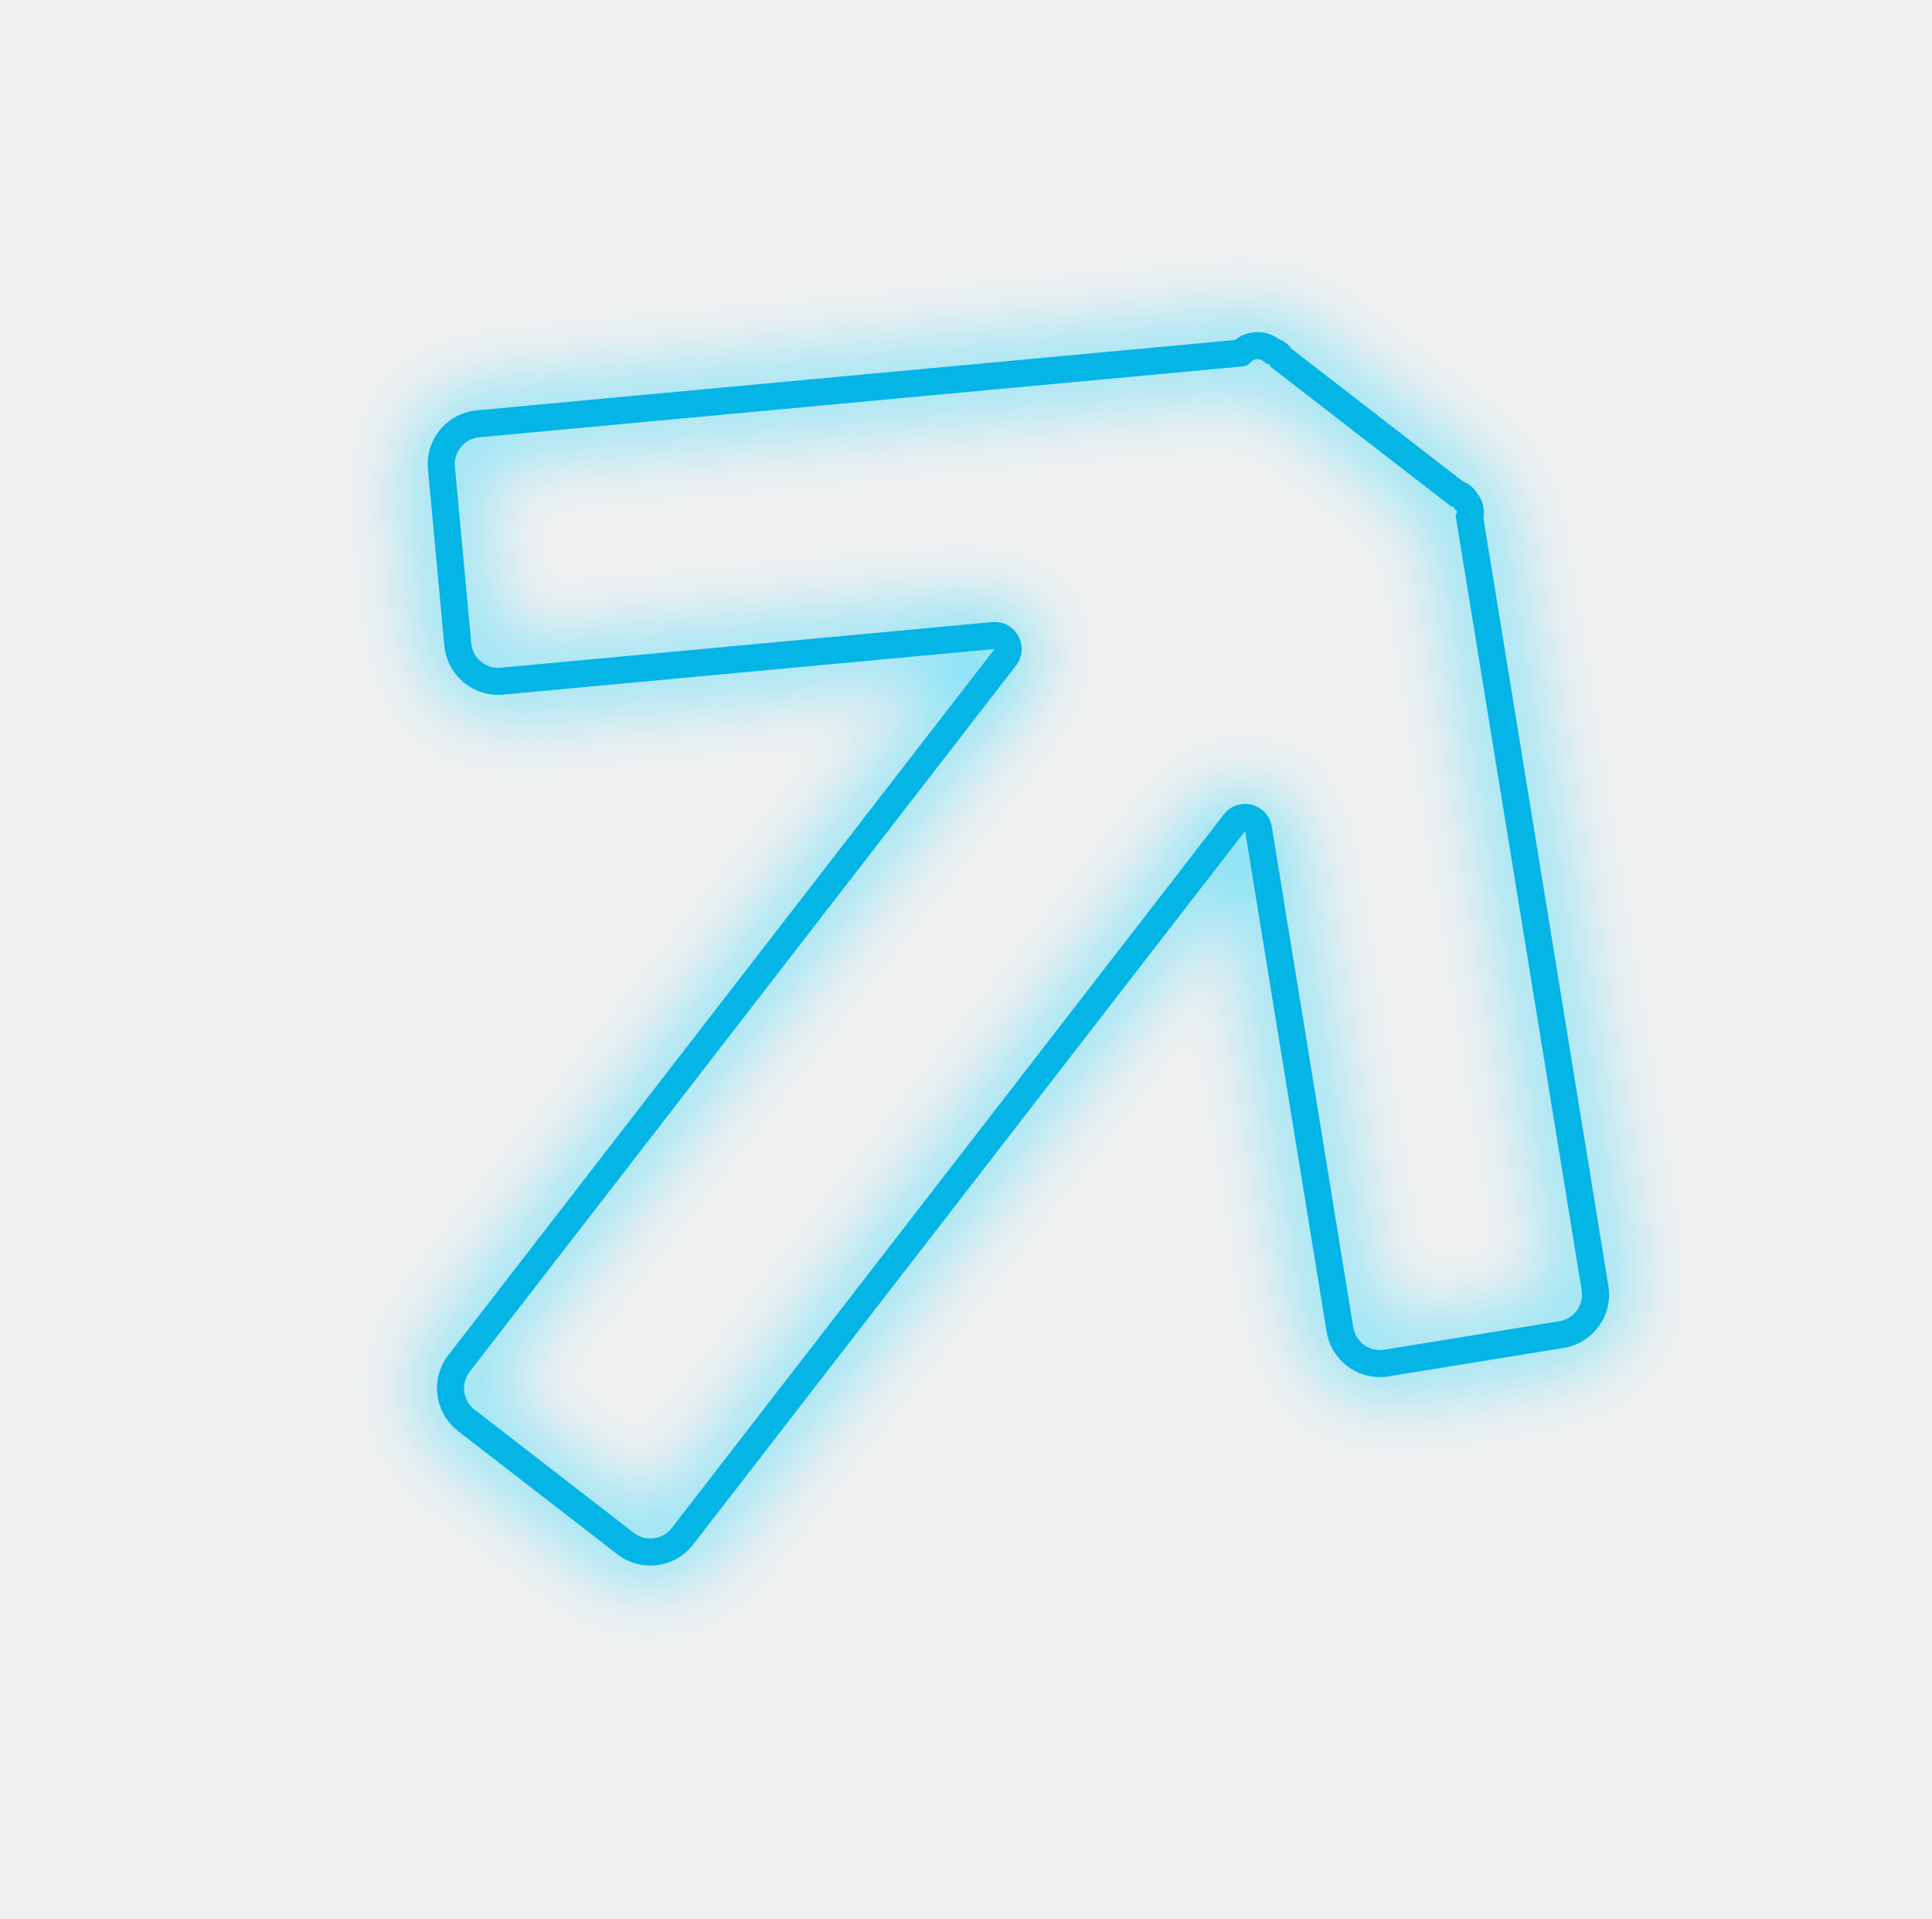
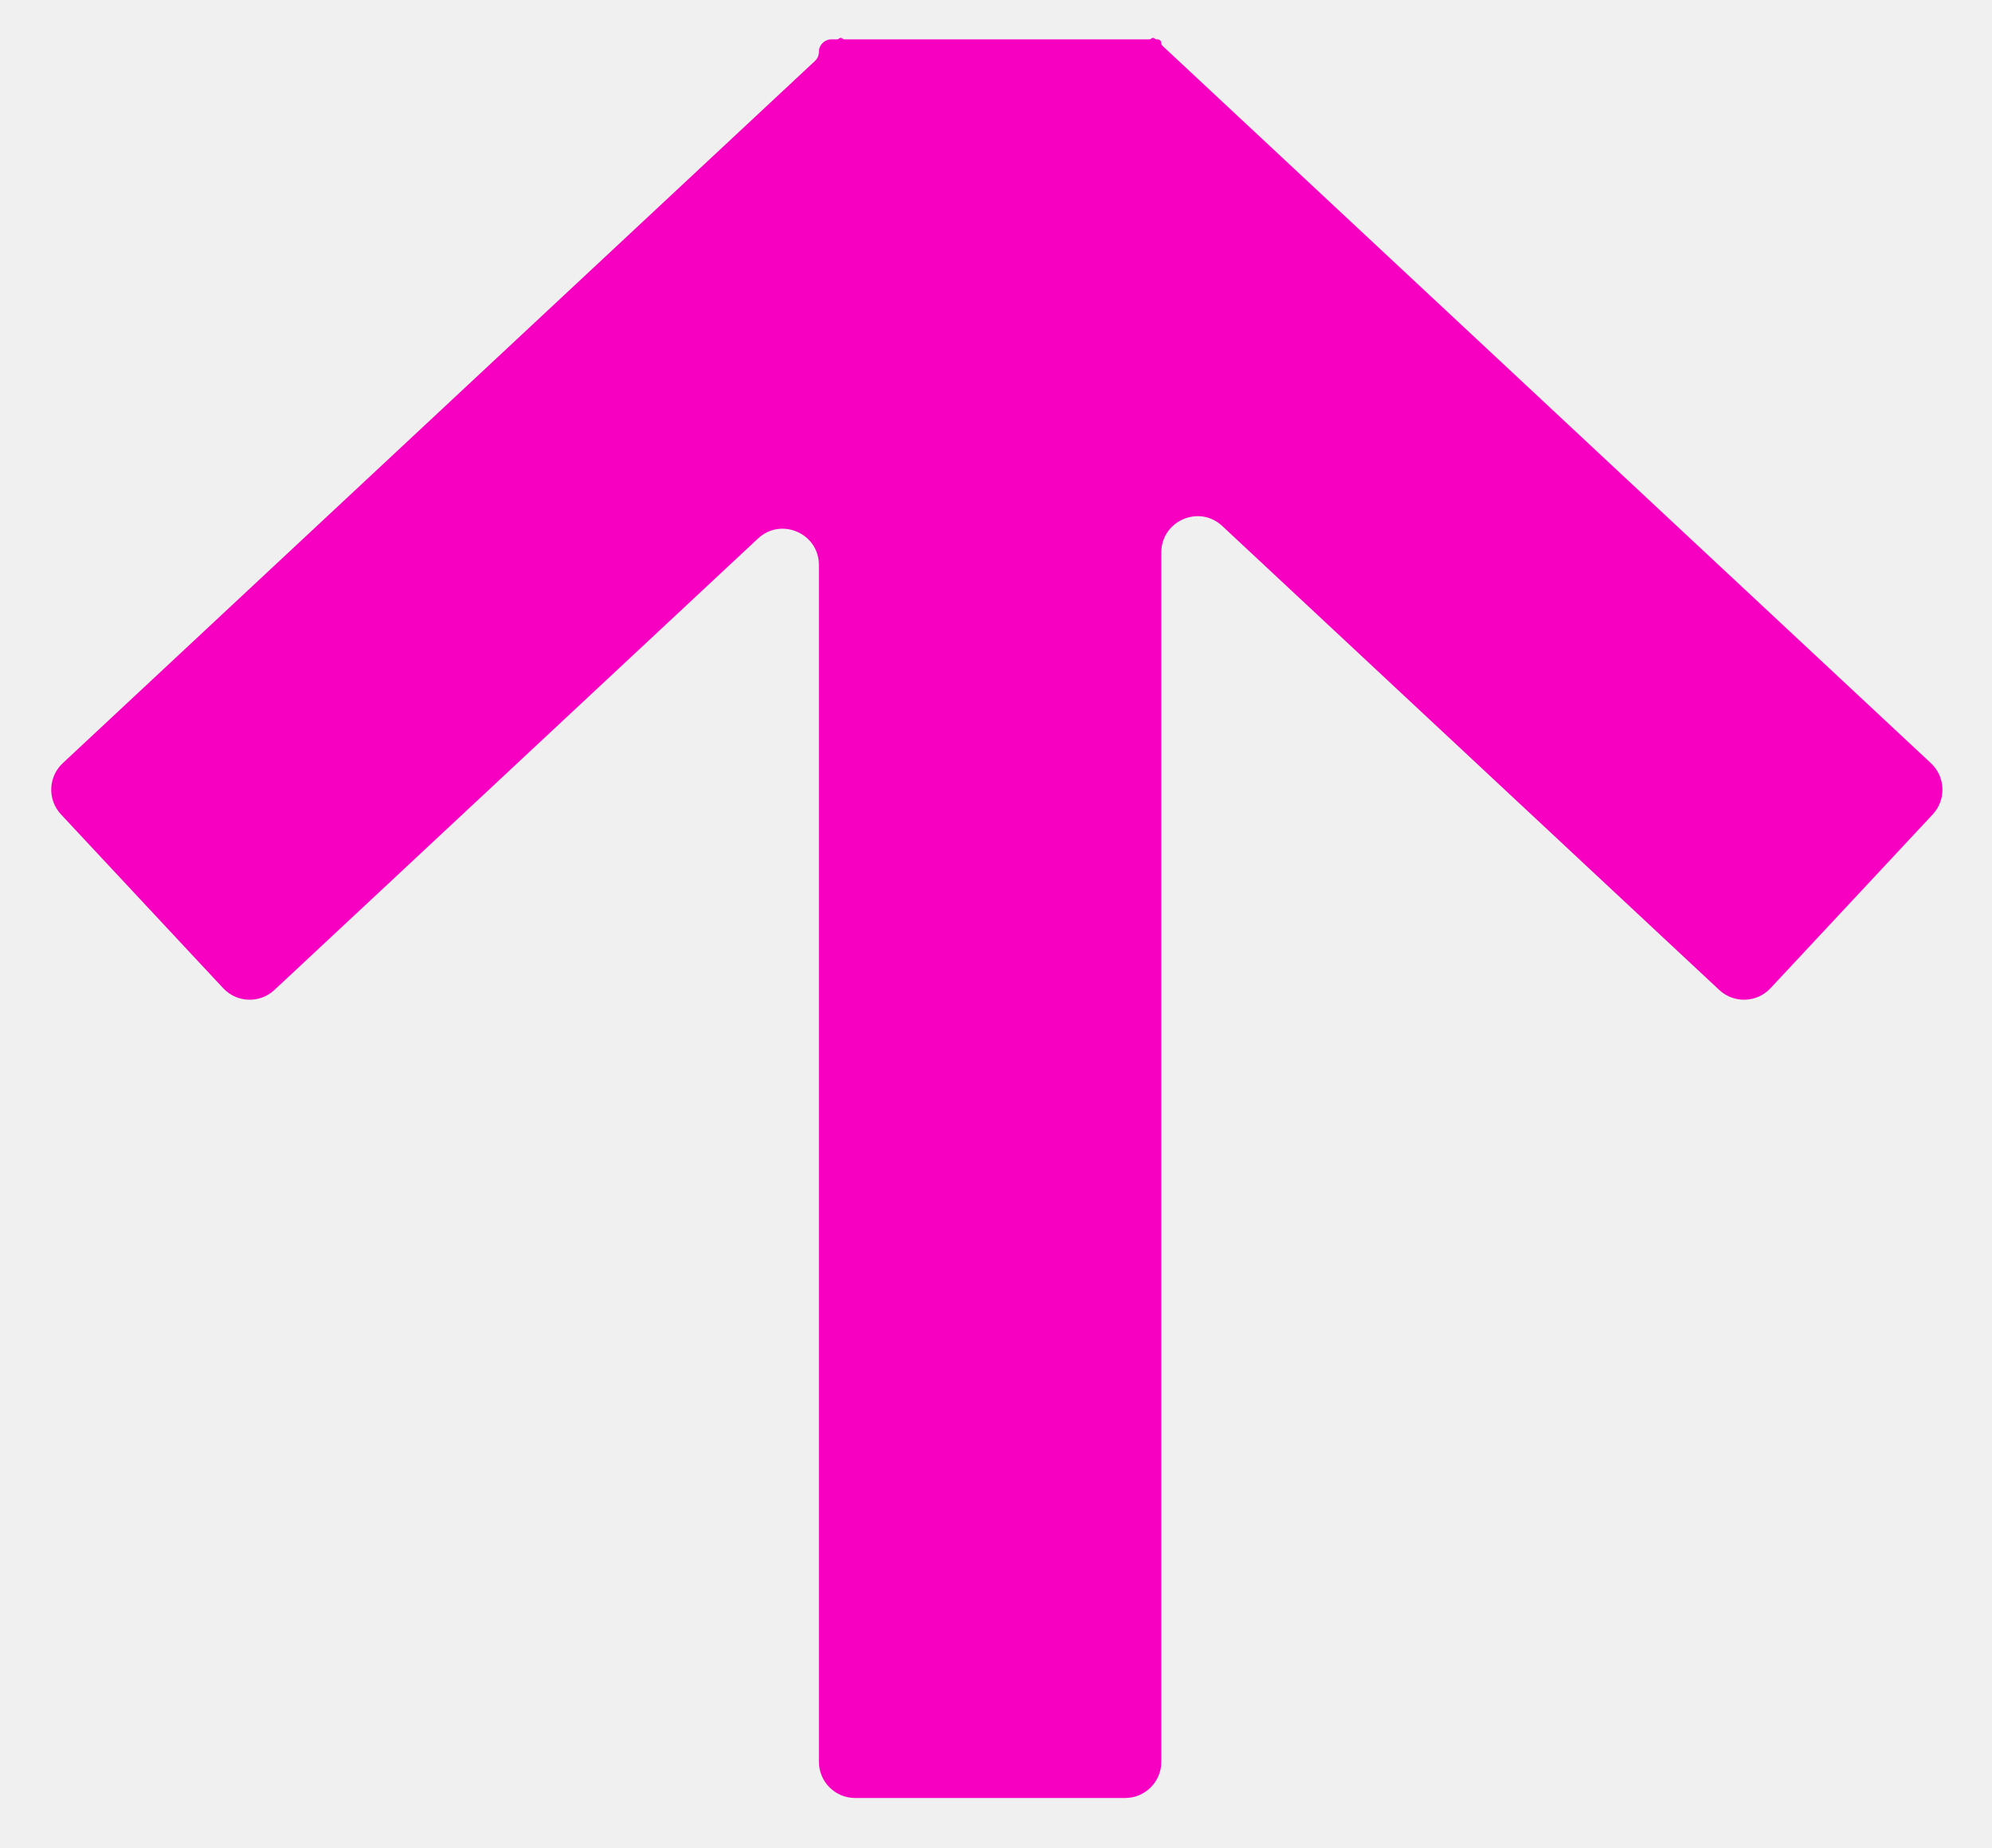
- <svg xmlns="http://www.w3.org/2000/svg" width="143" height="142" viewBox="0 0 143 142" fill="none">
-   <g filter="url(#filter0_d_258_3)">
-     <mask id="path-1-outside-1_258_3" maskUnits="userSpaceOnUse" x="-3.292" y="-2.51" width="148.626" height="147.373" fill="black">
-       <rect fill="white" x="-3.292" y="-2.51" width="148.626" height="147.373" />
-       <path fill-rule="evenodd" clip-rule="evenodd" d="M92.536 26.848C92.419 26.999 92.245 27.095 92.055 27.112L35.476 32.362C34.376 32.464 33.567 33.438 33.669 34.538L34.882 47.611C34.984 48.711 35.959 49.52 37.059 49.418L73.432 46.043C75.173 45.881 76.269 47.875 75.199 49.258L34.765 101.522C34.089 102.395 34.249 103.651 35.123 104.327L46.914 113.45C47.788 114.126 49.044 113.965 49.72 113.092L90.578 60.281C91.648 58.897 93.852 59.457 94.133 61.183L100.165 98.24C100.342 99.331 101.37 100.071 102.46 99.893L115.419 97.784C116.509 97.607 117.249 96.579 117.071 95.489L107.746 38.196C107.737 38.139 107.752 38.081 107.787 38.036V38.036C107.856 37.946 107.84 37.817 107.75 37.747L107.708 37.715C107.679 37.692 107.659 37.659 107.653 37.622L107.651 37.608C107.639 37.535 107.57 37.485 107.497 37.497V37.497C107.46 37.503 107.422 37.494 107.393 37.471L94.065 27.16C94.035 27.137 94.017 27.103 94.013 27.066V27.066C94.007 26.992 93.941 26.937 93.867 26.944L93.853 26.946C93.816 26.949 93.779 26.938 93.749 26.915L93.503 26.725C93.202 26.492 92.769 26.547 92.536 26.848V26.848Z" />
-     </mask>
-     <path d="M93.853 26.946L94.038 28.937L93.853 26.946ZM93.867 26.944L93.682 24.953L93.867 26.944ZM94.013 27.066L96.005 26.881L94.013 27.066ZM107.651 37.608L109.625 37.287L107.651 37.608ZM107.653 37.622L109.627 37.3L107.653 37.622ZM107.746 38.196L109.72 37.874L107.746 38.196ZM115.419 97.784L115.74 99.758L115.419 97.784ZM117.071 95.489L115.097 95.81L117.071 95.489ZM100.165 98.24L98.191 98.562L100.165 98.24ZM102.46 99.893L102.139 97.919L102.46 99.893ZM73.432 46.043L73.247 44.051L73.432 46.043ZM35.476 32.362L35.291 30.37L35.476 32.362ZM33.669 34.538L35.661 34.353L33.669 34.538ZM92.055 27.112L92.24 29.104L92.055 27.112ZM91.87 25.121L35.291 30.37L35.661 34.353L92.24 29.104L91.87 25.121ZM31.678 34.723L32.891 47.796L36.874 47.426L35.661 34.353L31.678 34.723ZM37.243 51.409L73.617 48.034L73.247 44.051L36.874 47.426L37.243 51.409ZM36.347 102.745L76.781 50.482L73.617 48.034L33.183 100.298L36.347 102.745ZM48.138 111.868L36.347 102.745L33.899 105.909L45.69 115.032L48.138 111.868ZM88.996 59.057L48.138 111.868L51.302 114.315L92.159 61.504L88.996 59.057ZM102.139 97.919L96.107 60.862L92.159 61.504L98.191 98.562L102.139 97.919ZM115.097 95.81L102.139 97.919L102.781 101.867L115.74 99.758L115.097 95.81ZM105.772 38.517L115.097 95.81L119.045 95.168L109.72 37.874L105.772 38.517ZM106.485 39.297L106.526 39.329L108.974 36.165L108.932 36.133L106.485 39.297ZM105.677 37.93L105.679 37.943L109.627 37.3L109.625 37.287L105.677 37.93ZM92.841 28.742L106.169 39.053L108.617 35.889L95.289 25.578L92.841 28.742ZM93.682 24.953L93.668 24.954L94.038 28.937L94.052 28.936L93.682 24.953ZM92.279 28.307L92.525 28.497L94.973 25.333L94.727 25.143L92.279 28.307ZM94.727 25.143C93.552 24.234 91.863 24.45 90.954 25.624L94.118 28.072C93.675 28.645 92.852 28.75 92.279 28.307L94.727 25.143ZM93.668 24.954C94.136 24.911 94.602 25.046 94.973 25.333L92.525 28.497C92.956 28.83 93.496 28.987 94.038 28.937L93.668 24.954ZM96.005 26.881C95.896 25.707 94.856 24.844 93.682 24.953L94.052 28.936C93.026 29.031 92.117 28.276 92.022 27.251L96.005 26.881ZM95.289 25.578C95.698 25.894 95.957 26.366 96.005 26.881L92.022 27.251C92.077 27.84 92.373 28.38 92.841 28.742L95.289 25.578ZM107.175 35.523C107.686 35.44 108.208 35.573 108.617 35.889L106.169 39.053C106.637 39.415 107.234 39.566 107.818 39.471L107.175 35.523ZM109.625 37.287C109.435 36.124 108.339 35.334 107.175 35.523L107.818 39.471C106.801 39.637 105.842 38.947 105.677 37.93L109.625 37.287ZM108.932 36.133C109.303 36.42 109.552 36.837 109.627 37.3L105.679 37.943C105.766 38.48 106.054 38.964 106.485 39.297L108.932 36.133ZM109.369 39.26C110.114 38.296 109.937 36.911 108.974 36.165L106.526 39.329C105.742 38.723 105.599 37.596 106.205 36.812L109.369 39.26ZM109.72 37.874C109.8 38.365 109.673 38.867 109.369 39.26L106.205 36.812C105.831 37.296 105.674 37.913 105.772 38.517L109.72 37.874ZM115.74 99.758C117.92 99.403 119.4 97.348 119.045 95.168L115.097 95.81L115.097 95.81L115.74 99.758ZM98.191 98.562C98.546 100.742 100.601 102.222 102.781 101.867L102.139 97.919L102.139 97.919L98.191 98.562ZM92.159 61.504L92.159 61.504L96.107 60.862C95.546 57.41 91.136 56.29 88.996 59.057L92.159 61.504ZM45.69 115.032C47.438 116.383 49.95 116.063 51.302 114.315L48.138 111.868L48.138 111.868L45.69 115.032ZM33.183 100.298C31.831 102.045 32.152 104.557 33.899 105.909L36.347 102.745L36.347 102.745L33.183 100.298ZM73.617 48.034L73.617 48.034L76.781 50.482C78.921 47.716 76.73 43.728 73.247 44.051L73.617 48.034ZM32.891 47.796C33.095 49.995 35.044 51.613 37.243 51.409L36.874 47.426L36.874 47.426L32.891 47.796ZM35.291 30.37C33.092 30.575 31.474 32.523 31.678 34.723L35.661 34.353L35.661 34.353L35.291 30.37ZM92.24 29.104C92.982 29.035 93.662 28.661 94.118 28.072L90.954 25.624C91.177 25.337 91.508 25.154 91.87 25.121L92.24 29.104Z" fill="#04B5E6" mask="url(#path-1-outside-1_258_3)" />
-   </g>
-   <defs>
-     <filter id="filter0_d_258_3" x="25.661" y="18.581" width="99.437" height="103.287" filterUnits="userSpaceOnUse" color-interpolation-filters="sRGB">
-       <feFlood flood-opacity="0" result="BackgroundImageFix" />
-       <feColorMatrix in="SourceAlpha" type="matrix" values="0 0 0 0 0 0 0 0 0 0 0 0 0 0 0 0 0 0 127 0" result="hardAlpha" />
-       <feOffset />
-       <feGaussianBlur stdDeviation="3" />
-       <feColorMatrix type="matrix" values="0 0 0 0 0 0 0 0 0 0.82 0 0 0 0 1 0 0 0 1 0" />
-       <feBlend mode="normal" in2="BackgroundImageFix" result="effect1_dropShadow_258_3" />
-       <feBlend mode="normal" in="SourceGraphic" in2="effect1_dropShadow_258_3" result="shape" />
-     </filter>
-   </defs>
+ <svg xmlns="http://www.w3.org/2000/svg" width="110" height="102" viewBox="0 0 110 102" fill="none">
+   <mask id="path-1-outside-1_258_4" maskUnits="userSpaceOnUse" x="0.829" y="0.088" width="109" height="102" fill="black">
+     <rect fill="white" x="0.829" y="0.088" width="109" height="102" />
+     <path fill-rule="evenodd" clip-rule="evenodd" d="M45.221 2.863C45.221 3.054 45.142 3.236 45.002 3.366L3.464 42.139C2.657 42.893 2.613 44.159 3.367 44.966L12.326 54.564C13.079 55.371 14.345 55.415 15.152 54.661L41.856 29.734C43.135 28.541 45.221 29.448 45.221 31.197V97.275C45.221 98.379 46.117 99.275 47.221 99.275H62.129C63.234 99.275 64.129 98.379 64.129 97.275V30.504C64.129 28.755 66.216 27.849 67.494 29.042L94.94 54.661C95.748 55.415 97.013 55.371 97.767 54.564L106.726 44.966C107.479 44.159 107.436 42.893 106.628 42.14L64.195 2.531C64.153 2.492 64.129 2.437 64.129 2.38V2.38C64.129 2.266 64.037 2.174 63.923 2.174H63.871C63.833 2.174 63.797 2.16 63.77 2.134L63.76 2.125C63.706 2.074 63.621 2.077 63.57 2.131V2.131C63.545 2.158 63.509 2.174 63.472 2.174H46.621C46.584 2.174 46.548 2.158 46.523 2.131V2.131C46.472 2.077 46.387 2.074 46.333 2.125L46.322 2.134C46.295 2.16 46.259 2.174 46.221 2.174H45.91C45.529 2.174 45.221 2.482 45.221 2.863V2.863Z" />
+   </mask>
+   <path fill-rule="evenodd" clip-rule="evenodd" d="M45.221 2.863C45.221 3.054 45.142 3.236 45.002 3.366L3.464 42.139C2.657 42.893 2.613 44.159 3.367 44.966L12.326 54.564C13.079 55.371 14.345 55.415 15.152 54.661L41.856 29.734C43.135 28.541 45.221 29.448 45.221 31.197V97.275C45.221 98.379 46.117 99.275 47.221 99.275H62.129C63.234 99.275 64.129 98.379 64.129 97.275V30.504C64.129 28.755 66.216 27.849 67.494 29.042L94.94 54.661C95.748 55.415 97.013 55.371 97.767 54.564L106.726 44.966C107.479 44.159 107.436 42.893 106.628 42.14L64.195 2.531C64.153 2.492 64.129 2.437 64.129 2.38V2.38C64.129 2.266 64.037 2.174 63.923 2.174H63.871C63.833 2.174 63.797 2.16 63.77 2.134L63.76 2.125C63.706 2.074 63.621 2.077 63.57 2.131V2.131C63.545 2.158 63.509 2.174 63.472 2.174H46.621C46.584 2.174 46.548 2.158 46.523 2.131V2.131C46.472 2.077 46.387 2.074 46.333 2.125L46.322 2.134C46.295 2.16 46.259 2.174 46.221 2.174H45.91C45.529 2.174 45.221 2.482 45.221 2.863V2.863Z" fill="#F800C1" />
+   <path d="M46.322 2.134L47.687 3.596L46.322 2.134ZM46.333 2.125L44.968 0.662L46.333 2.125ZM46.523 2.131L47.985 0.766L46.523 2.131ZM63.76 2.125L62.395 3.587L63.76 2.125ZM63.77 2.134L62.405 3.596L63.77 2.134ZM64.195 2.531L65.559 1.069L64.195 2.531ZM106.726 44.966L105.264 43.602L106.726 44.966ZM106.628 42.14L107.993 40.678L106.628 42.14ZM94.94 54.661L96.305 53.199L94.94 54.661ZM97.767 54.564L96.305 53.199L97.767 54.564ZM41.856 29.734L40.492 28.272L41.856 29.734ZM3.464 42.139L2.1 40.677L3.464 42.139ZM3.367 44.966L4.829 43.601L3.367 44.966ZM45.002 3.366L46.367 4.828L45.002 3.366ZM43.638 1.904L2.1 40.677L4.829 43.601L46.367 4.828L43.638 1.904ZM1.905 46.331L10.864 55.928L13.788 53.199L4.829 43.601L1.905 46.331ZM16.517 56.123L43.221 31.197L40.492 28.272L13.788 53.199L16.517 56.123ZM47.221 97.275V31.197H43.221V97.275H47.221ZM62.129 97.275H47.221V101.275H62.129V97.275ZM62.129 30.504V97.275H66.129V30.504H62.129ZM96.305 53.199L68.859 27.58L66.129 30.504L93.575 56.123L96.305 53.199ZM105.264 43.602L96.305 53.199L99.229 55.929L108.188 46.331L105.264 43.602ZM62.83 3.993L105.264 43.602L107.993 40.678L65.559 1.069L62.83 3.993ZM63.871 4.174H63.923V0.174H63.871V4.174ZM62.395 3.587L62.405 3.596L65.135 0.672L65.125 0.663L62.395 3.587ZM46.621 4.174H63.472V0.174H46.621V4.174ZM44.968 0.662L44.958 0.672L47.687 3.596L47.697 3.587L44.968 0.662ZM45.91 4.174H46.221V0.174H45.91V4.174ZM45.91 0.174C44.425 0.174 43.221 1.378 43.221 2.863H47.221C47.221 3.587 46.634 4.174 45.91 4.174V0.174ZM44.958 0.672C45.301 0.352 45.752 0.174 46.221 0.174V4.174C46.766 4.174 47.289 3.967 47.687 3.596L44.958 0.672ZM47.985 0.766C47.18 -0.095 45.83 -0.142 44.968 0.662L47.697 3.587C46.944 4.29 45.764 4.249 45.061 3.496L47.985 0.766ZM46.621 0.174C47.138 0.174 47.632 0.388 47.985 0.766L45.061 3.496C45.464 3.928 46.029 4.174 46.621 4.174V0.174ZM62.108 0.766C62.461 0.388 62.955 0.174 63.472 0.174V4.174C64.064 4.174 64.629 3.928 65.032 3.496L62.108 0.766ZM65.125 0.663C64.263 -0.142 62.912 -0.095 62.108 0.766L65.032 3.496C64.329 4.249 63.148 4.29 62.395 3.587L65.125 0.663ZM63.871 0.174C64.34 0.174 64.792 0.352 65.135 0.672L62.405 3.596C62.803 3.967 63.327 4.174 63.871 4.174V0.174ZM66.129 2.38C66.129 1.161 65.142 0.174 63.923 0.174V4.174C62.932 4.174 62.129 3.371 62.129 2.38H66.129ZM65.559 1.069C65.923 1.408 66.129 1.883 66.129 2.38H62.129C62.129 2.991 62.383 3.575 62.83 3.993L65.559 1.069ZM108.188 46.331C109.695 44.716 109.608 42.185 107.993 40.678L105.264 43.602L105.264 43.602L108.188 46.331ZM93.575 56.123C95.19 57.631 97.722 57.544 99.229 55.929L96.305 53.199L96.305 53.199L93.575 56.123ZM66.129 30.504L66.129 30.504L68.859 27.58C66.302 25.193 62.129 27.006 62.129 30.504H66.129ZM62.129 101.275C64.338 101.275 66.129 99.484 66.129 97.275H62.129L62.129 97.275V101.275ZM43.221 97.275C43.221 99.484 45.012 101.275 47.221 101.275V97.275L47.221 97.275H43.221ZM43.221 31.197L43.221 31.197H47.221C47.221 27.699 43.048 25.886 40.492 28.272L43.221 31.197ZM10.864 55.928C12.371 57.543 14.902 57.63 16.517 56.123L13.788 53.199L13.788 53.199L10.864 55.928ZM2.1 40.677C0.485 42.185 0.398 44.716 1.905 46.331L4.829 43.601L4.829 43.601L2.1 40.677ZM46.367 4.828C46.912 4.32 47.221 3.608 47.221 2.863H43.221C43.221 2.499 43.372 2.152 43.638 1.904L46.367 4.828Z" mask="url(#path-1-outside-1_258_4)" />
</svg>
